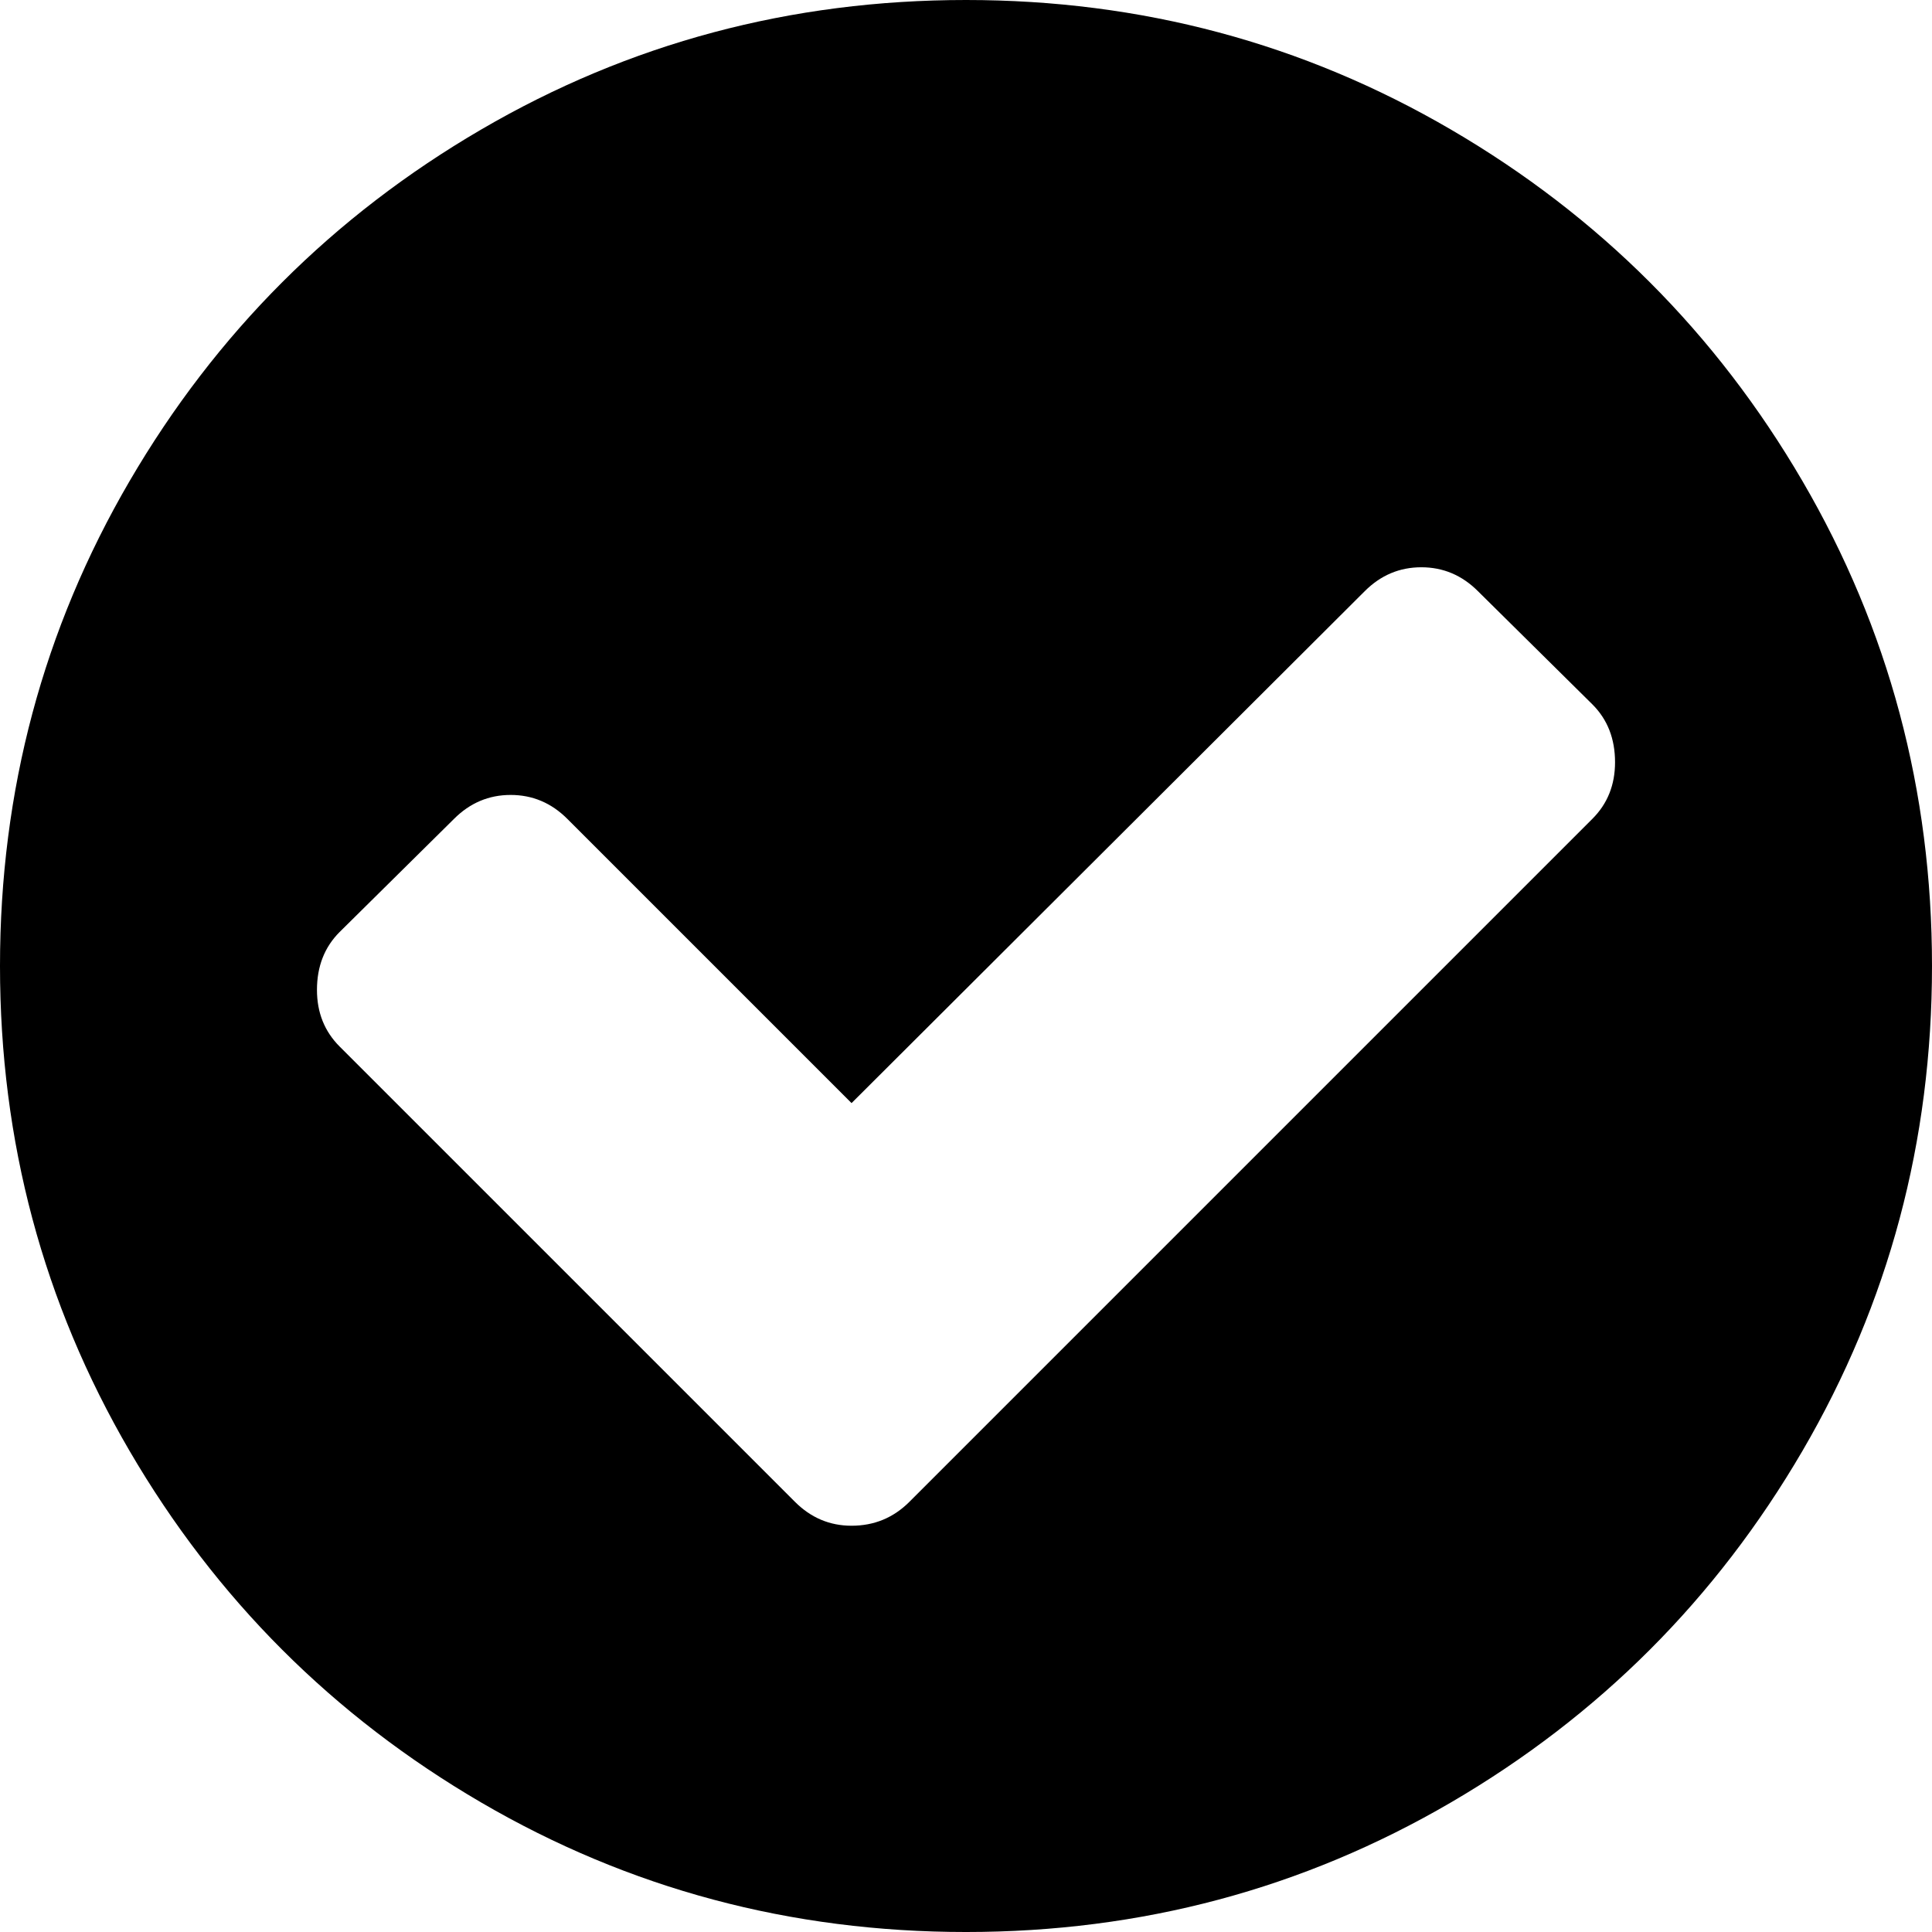
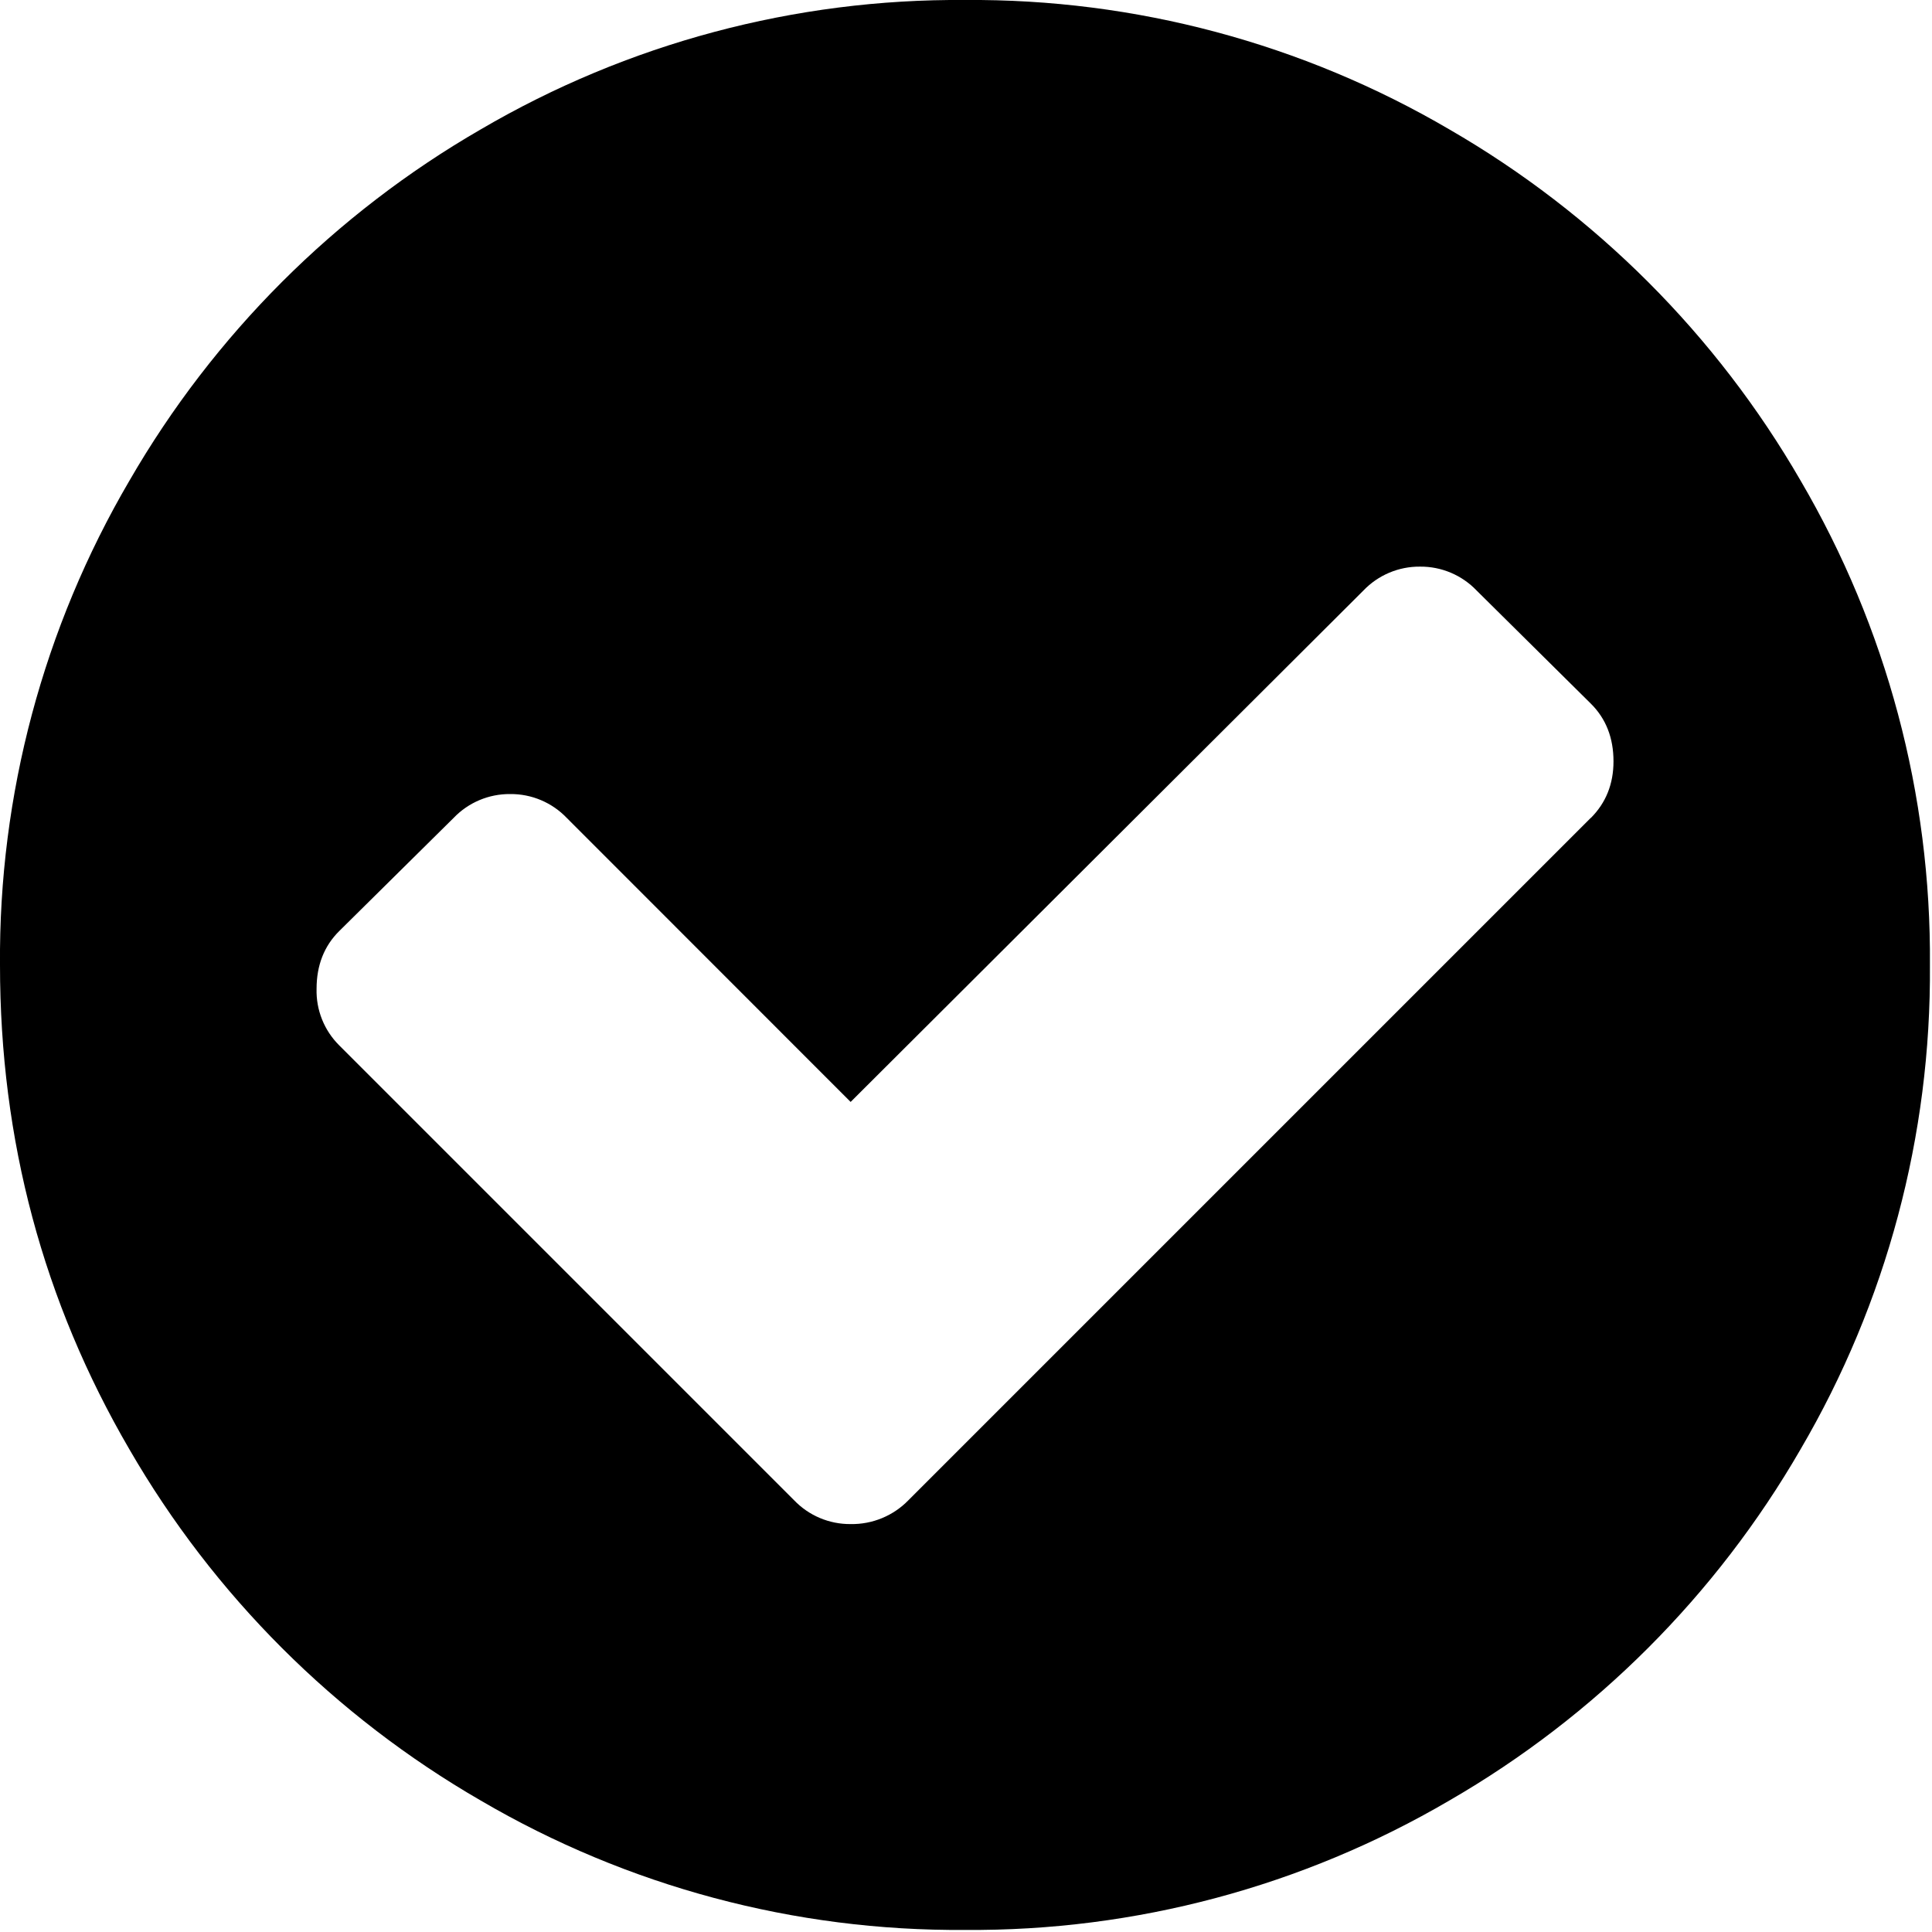
- <svg xmlns="http://www.w3.org/2000/svg" width="438.533" height="438.533">
-   <path d="M409.133 109.203c-19.608-33.592-46.205-60.189-79.798-79.796C295.736 9.801 259.058 0 219.273 0c-39.781 0-76.47 9.801-110.063 29.407-33.595 19.604-60.192 46.201-79.8 79.796C9.801 142.8 0 179.489 0 219.267c0 39.78 9.804 76.463 29.407 110.062 19.607 33.592 46.204 60.189 79.799 79.798 33.597 19.605 70.283 29.407 110.063 29.407s76.47-9.802 110.065-29.407c33.593-19.602 60.189-46.206 79.795-79.798 19.603-33.596 29.403-70.284 29.403-110.062.001-39.782-9.8-76.472-29.399-110.064zm-47.688 76.66L206.42 340.889c-3.617 3.62-7.992 5.428-13.134 5.428-4.948 0-9.229-1.808-12.847-5.428L77.083 237.539c-3.422-3.429-5.137-7.703-5.137-12.847 0-5.328 1.709-9.709 5.137-13.136l25.981-25.693c3.621-3.616 7.898-5.424 12.85-5.424s9.235 1.809 12.85 5.424l64.525 64.523 116.485-116.199c3.617-3.617 7.898-5.426 12.847-5.426 4.945 0 9.233 1.809 12.847 5.426l25.981 25.697c3.432 3.424 5.14 7.801 5.14 13.129 0 5.141-1.708 9.424-5.144 12.85z" />
+ <svg xmlns="http://www.w3.org/2000/svg" width="14" height="14">
+   <path d="M13.048 3.483A6.963 6.963 0 0010.503.938 6.84 6.84 0 006.993 0a6.84 6.84 0 00-3.51.938A6.961 6.961 0 00.938 3.483 6.84 6.84 0 000 6.993c0 1.268.313 2.438.938 3.51a6.963 6.963 0 002.545 2.544 6.84 6.84 0 003.51.938 6.84 6.84 0 003.51-.938 6.961 6.961 0 002.544-2.544 6.841 6.841 0 00.938-3.51 6.842 6.842 0 00-.937-3.51zm-1.521 2.444l-4.944 4.944a.57.57 0 01-.419.173.56.56 0 01-.41-.173L2.458 7.575a.556.556 0 01-.164-.41c0-.17.055-.31.164-.418l.829-.82a.56.56 0 01.41-.173.56.56 0 01.41.173l2.057 2.058L9.88 4.279a.56.56 0 01.41-.173.56.56 0 01.41.173l.828.82c.11.109.164.249.164.418 0 .164-.055.301-.164.41z" fill="#000" fill-rule="nonzero" />
</svg>
